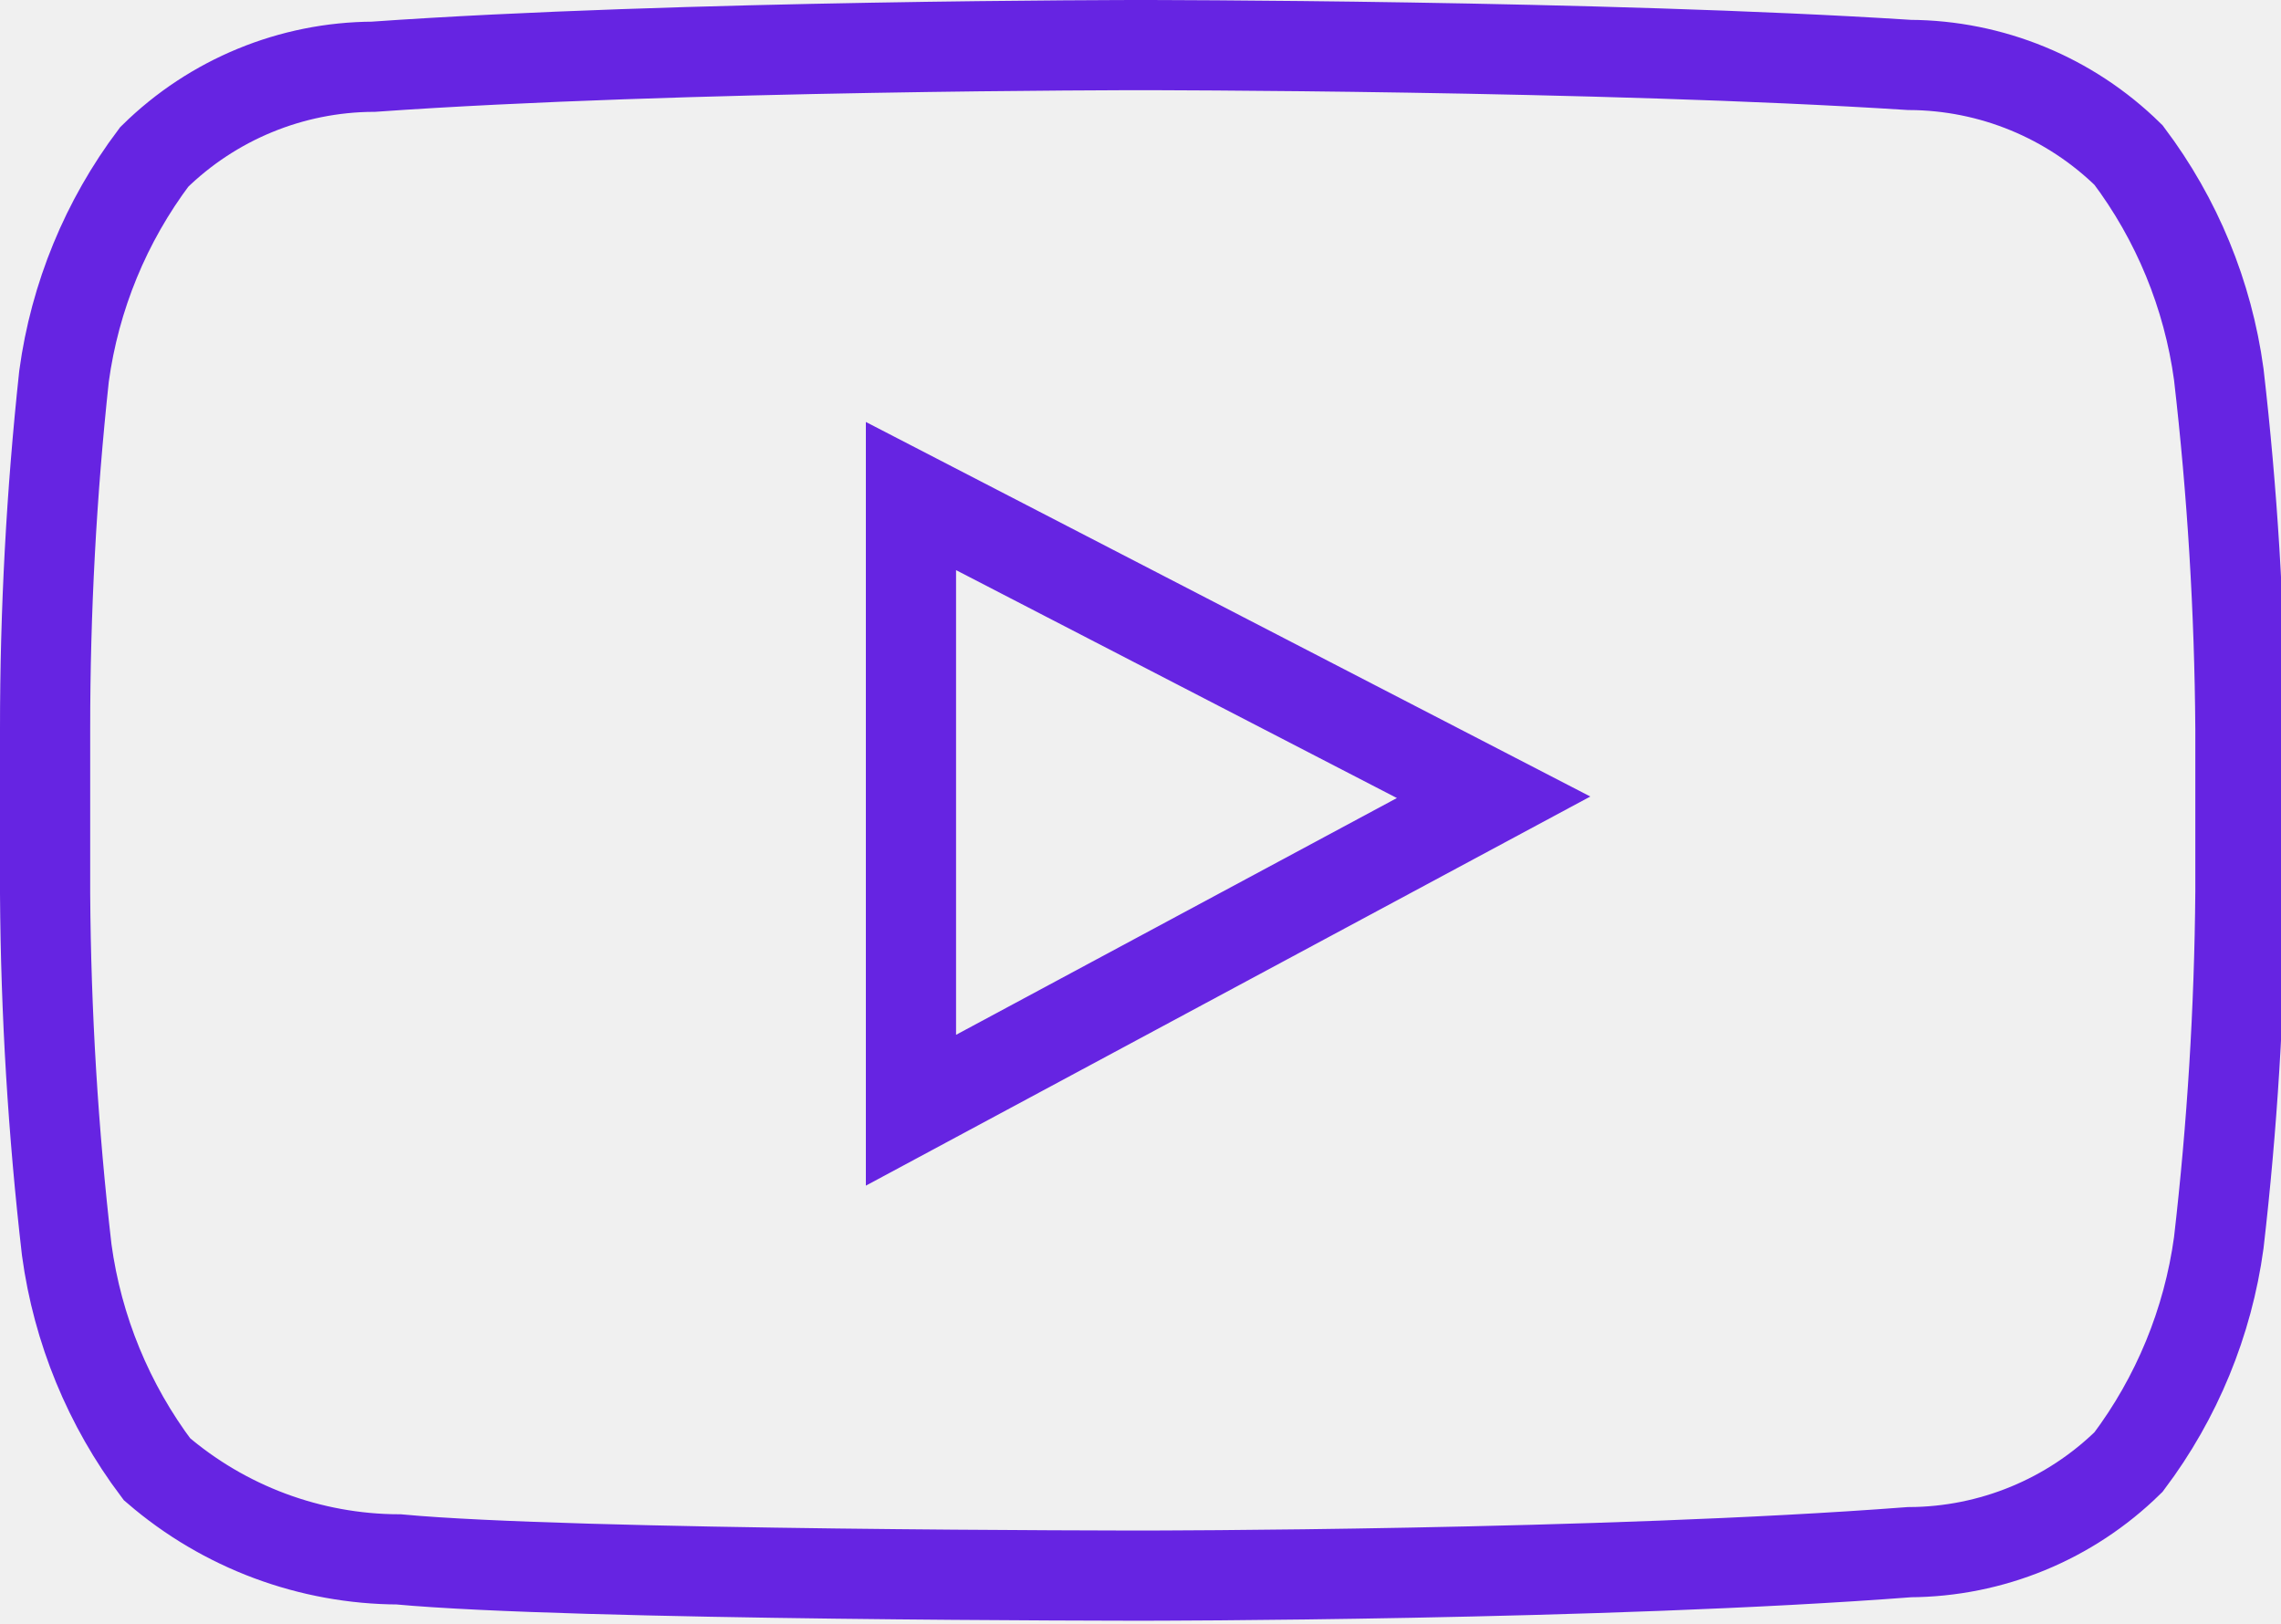
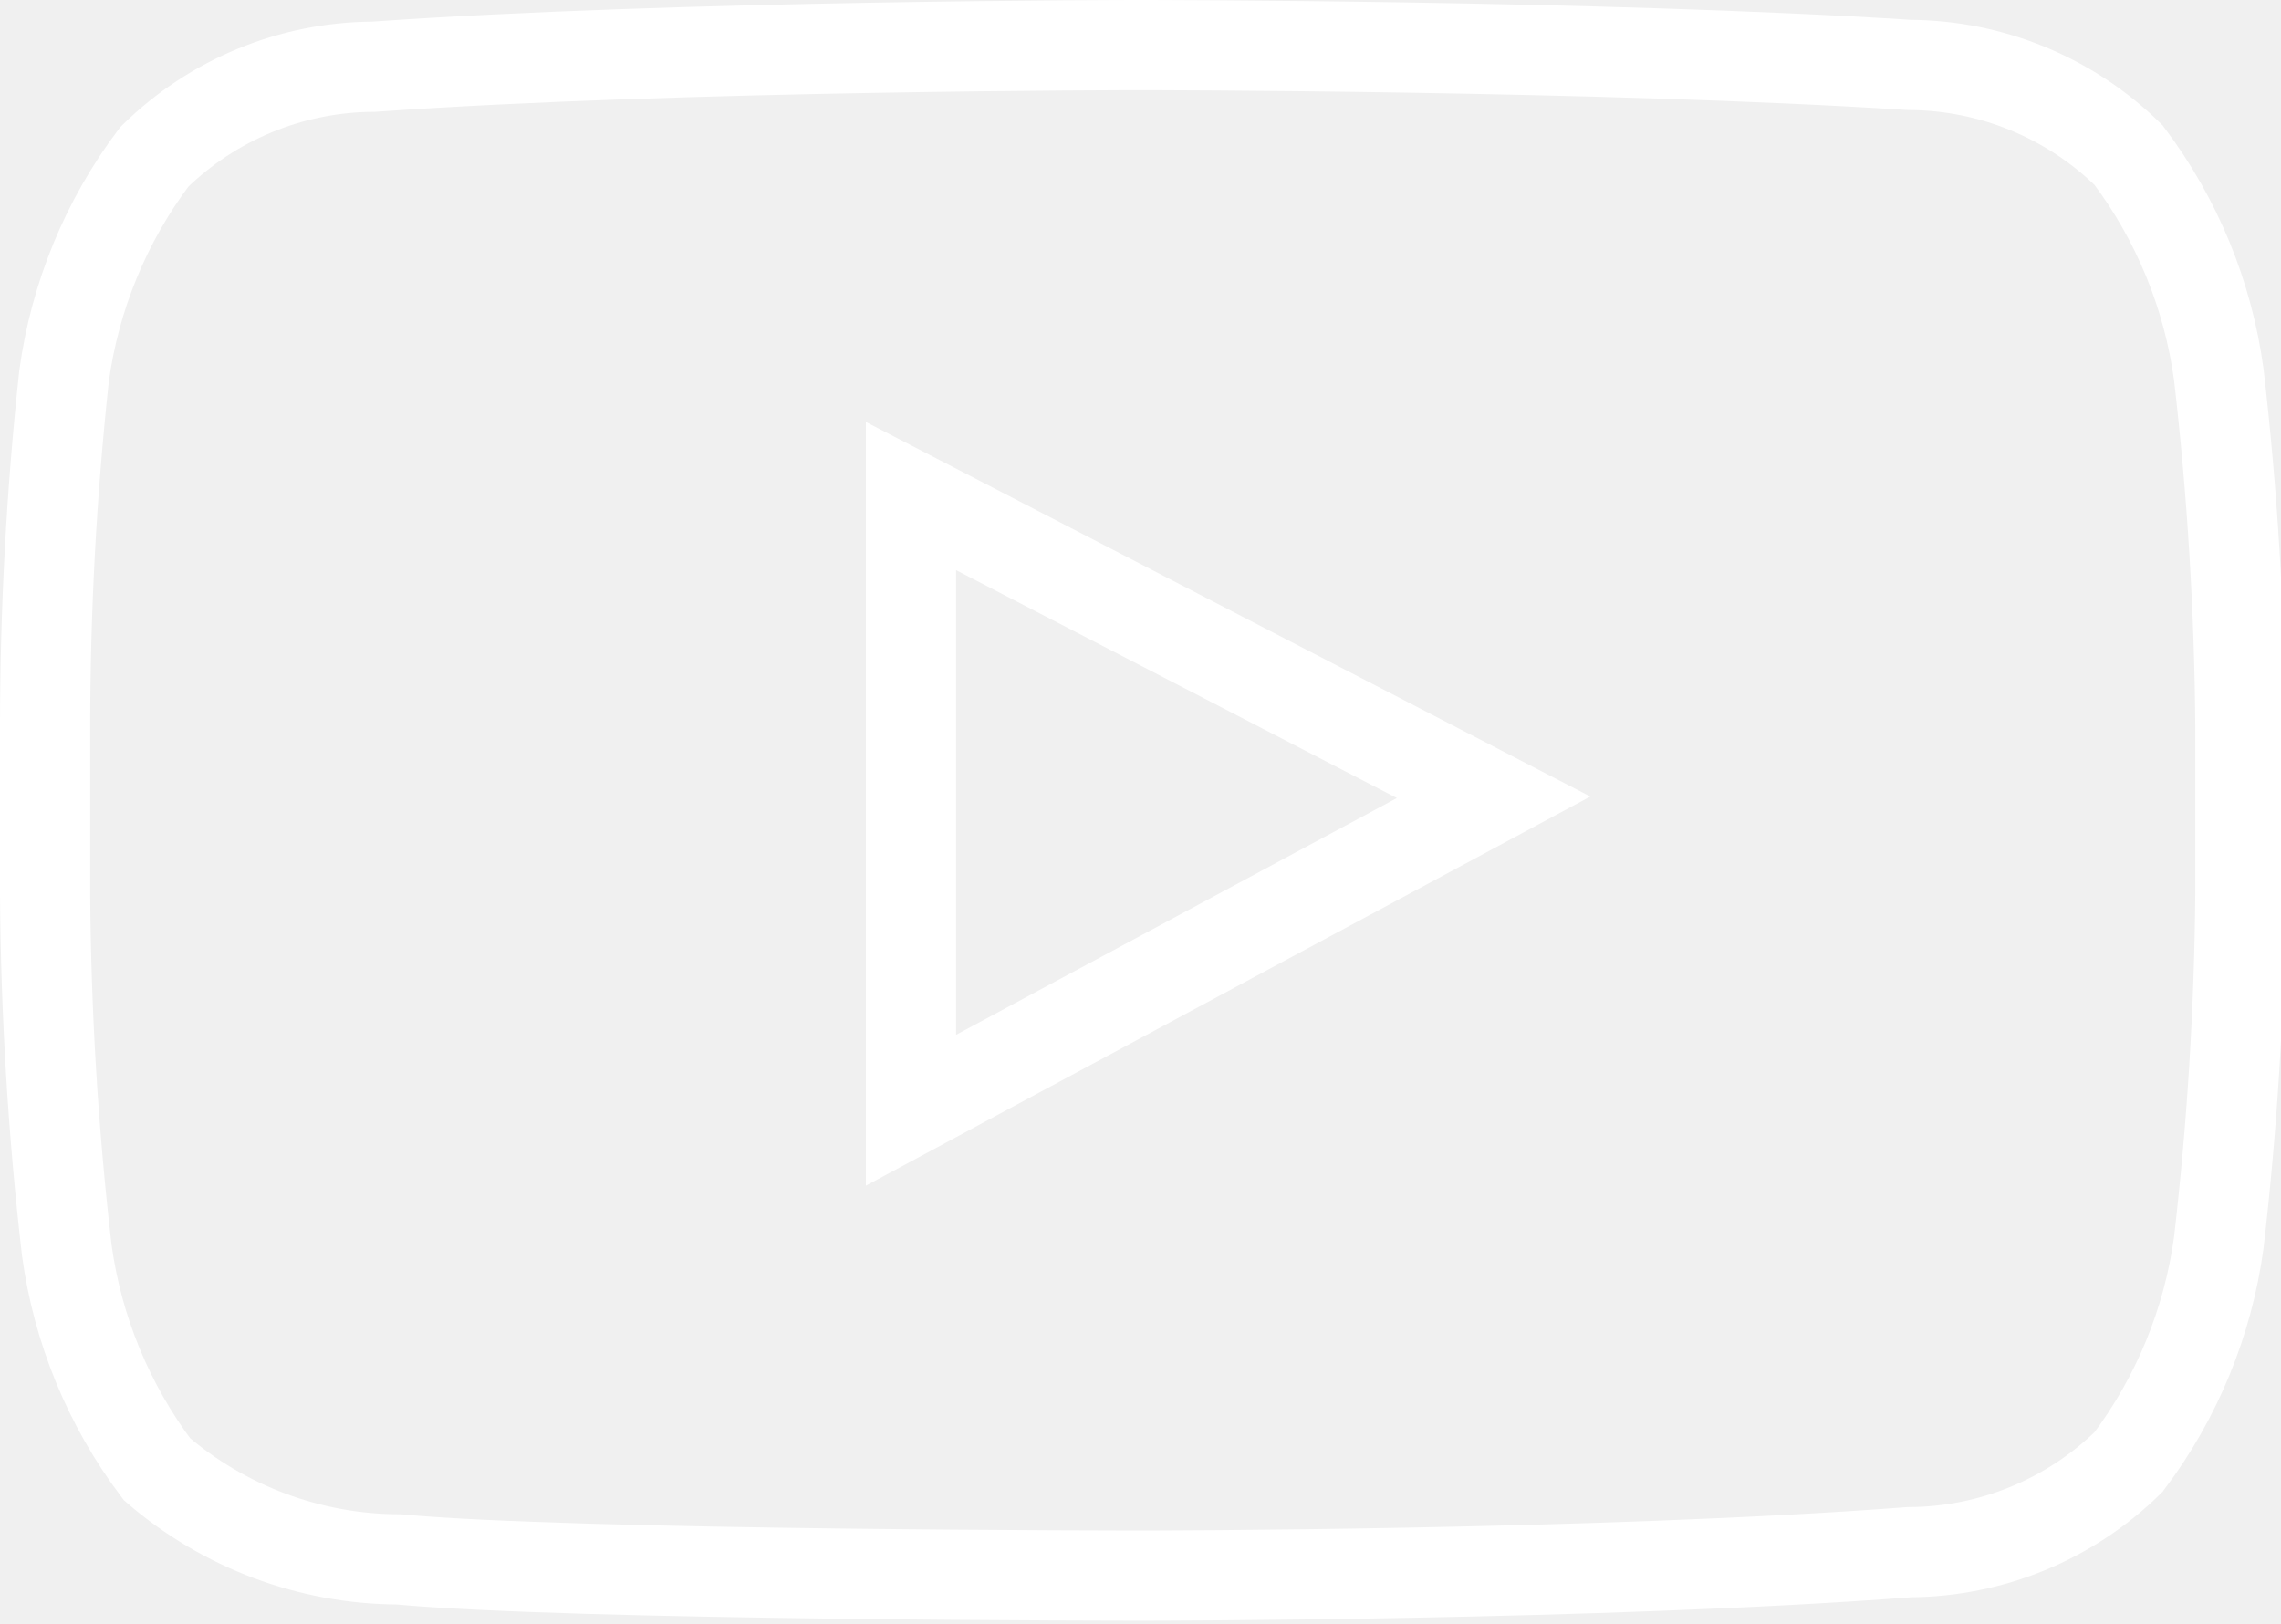
<svg xmlns="http://www.w3.org/2000/svg" width="25.29" height="18" viewBox="0 0 25.29 18">
-   <path d="M12.64.5h0s-5.1,0-8.5.24a3.49,3.49,0,0,0-2.43,1,5.21,5.21,0,0,0-1,2.43A36.43,36.43,0,0,0,.5,8.08V9.91a36.43,36.43,0,0,0,.24,3.95,5.21,5.21,0,0,0,1,2.43,4.13,4.13,0,0,0,2.68,1c1.93.18,8.25.18,8.25.18h0s5.1,0,8.5-.26a3.49,3.49,0,0,0,2.43-1,5.22,5.22,0,0,0,1-2.43,36.42,36.42,0,0,0,.24-3.89V8.08a36.41,36.41,0,0,0-.24-3.93,5.21,5.21,0,0,0-1-2.43,3.49,3.49,0,0,0-2.43-1C17.74.5,12.64.5,12.64.5m-2.54,5,6.46,3.34-6.46,3.47Z" fill="none" stroke="#6624e2" />
+   <path d="M12.64.5h0s-5.1,0-8.5.24a3.49,3.49,0,0,0-2.43,1,5.21,5.21,0,0,0-1,2.43A36.43,36.43,0,0,0,.5,8.08V9.91a36.43,36.43,0,0,0,.24,3.95,5.21,5.21,0,0,0,1,2.43,4.13,4.13,0,0,0,2.68,1c1.93.18,8.25.18,8.25.18h0s5.1,0,8.5-.26a3.49,3.49,0,0,0,2.43-1,5.22,5.22,0,0,0,1-2.43,36.42,36.42,0,0,0,.24-3.89V8.08a36.41,36.41,0,0,0-.24-3.93,5.21,5.21,0,0,0-1-2.43,3.49,3.49,0,0,0-2.43-1C17.74.5,12.64.5,12.64.5m-2.54,5,6.46,3.34-6.46,3.47Z" fill="none" stroke="#FFF" />
</svg>
